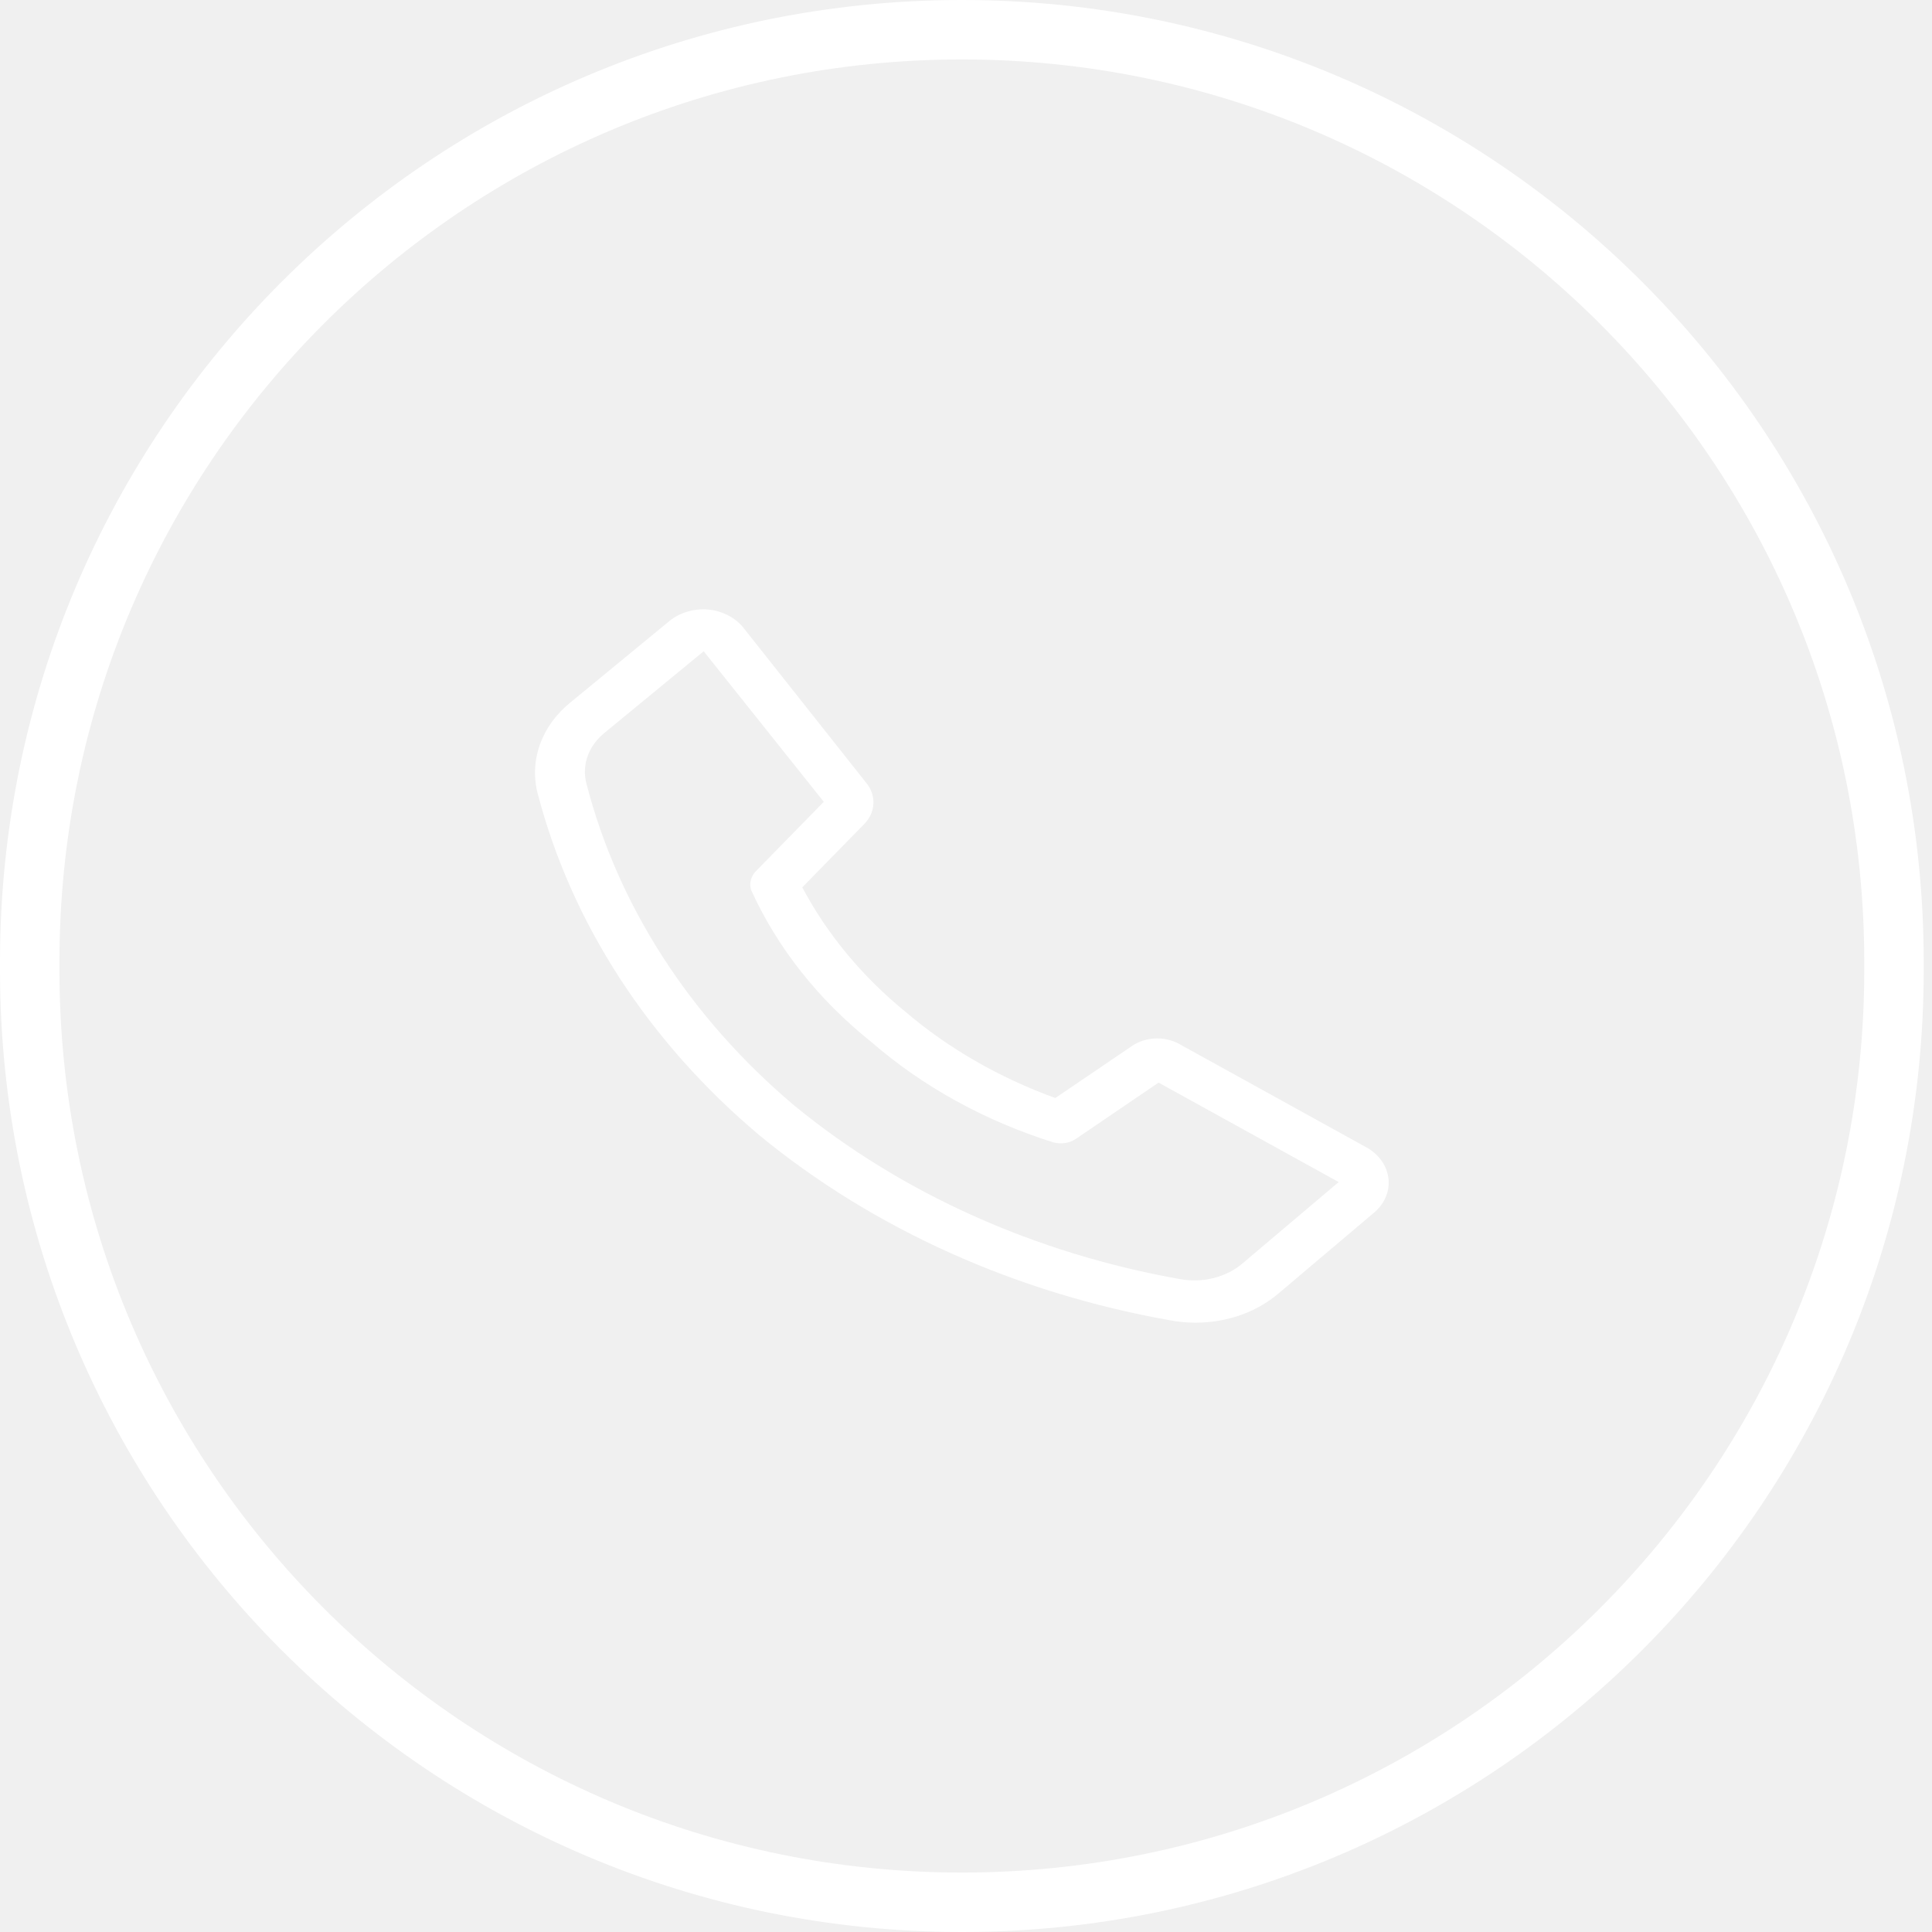
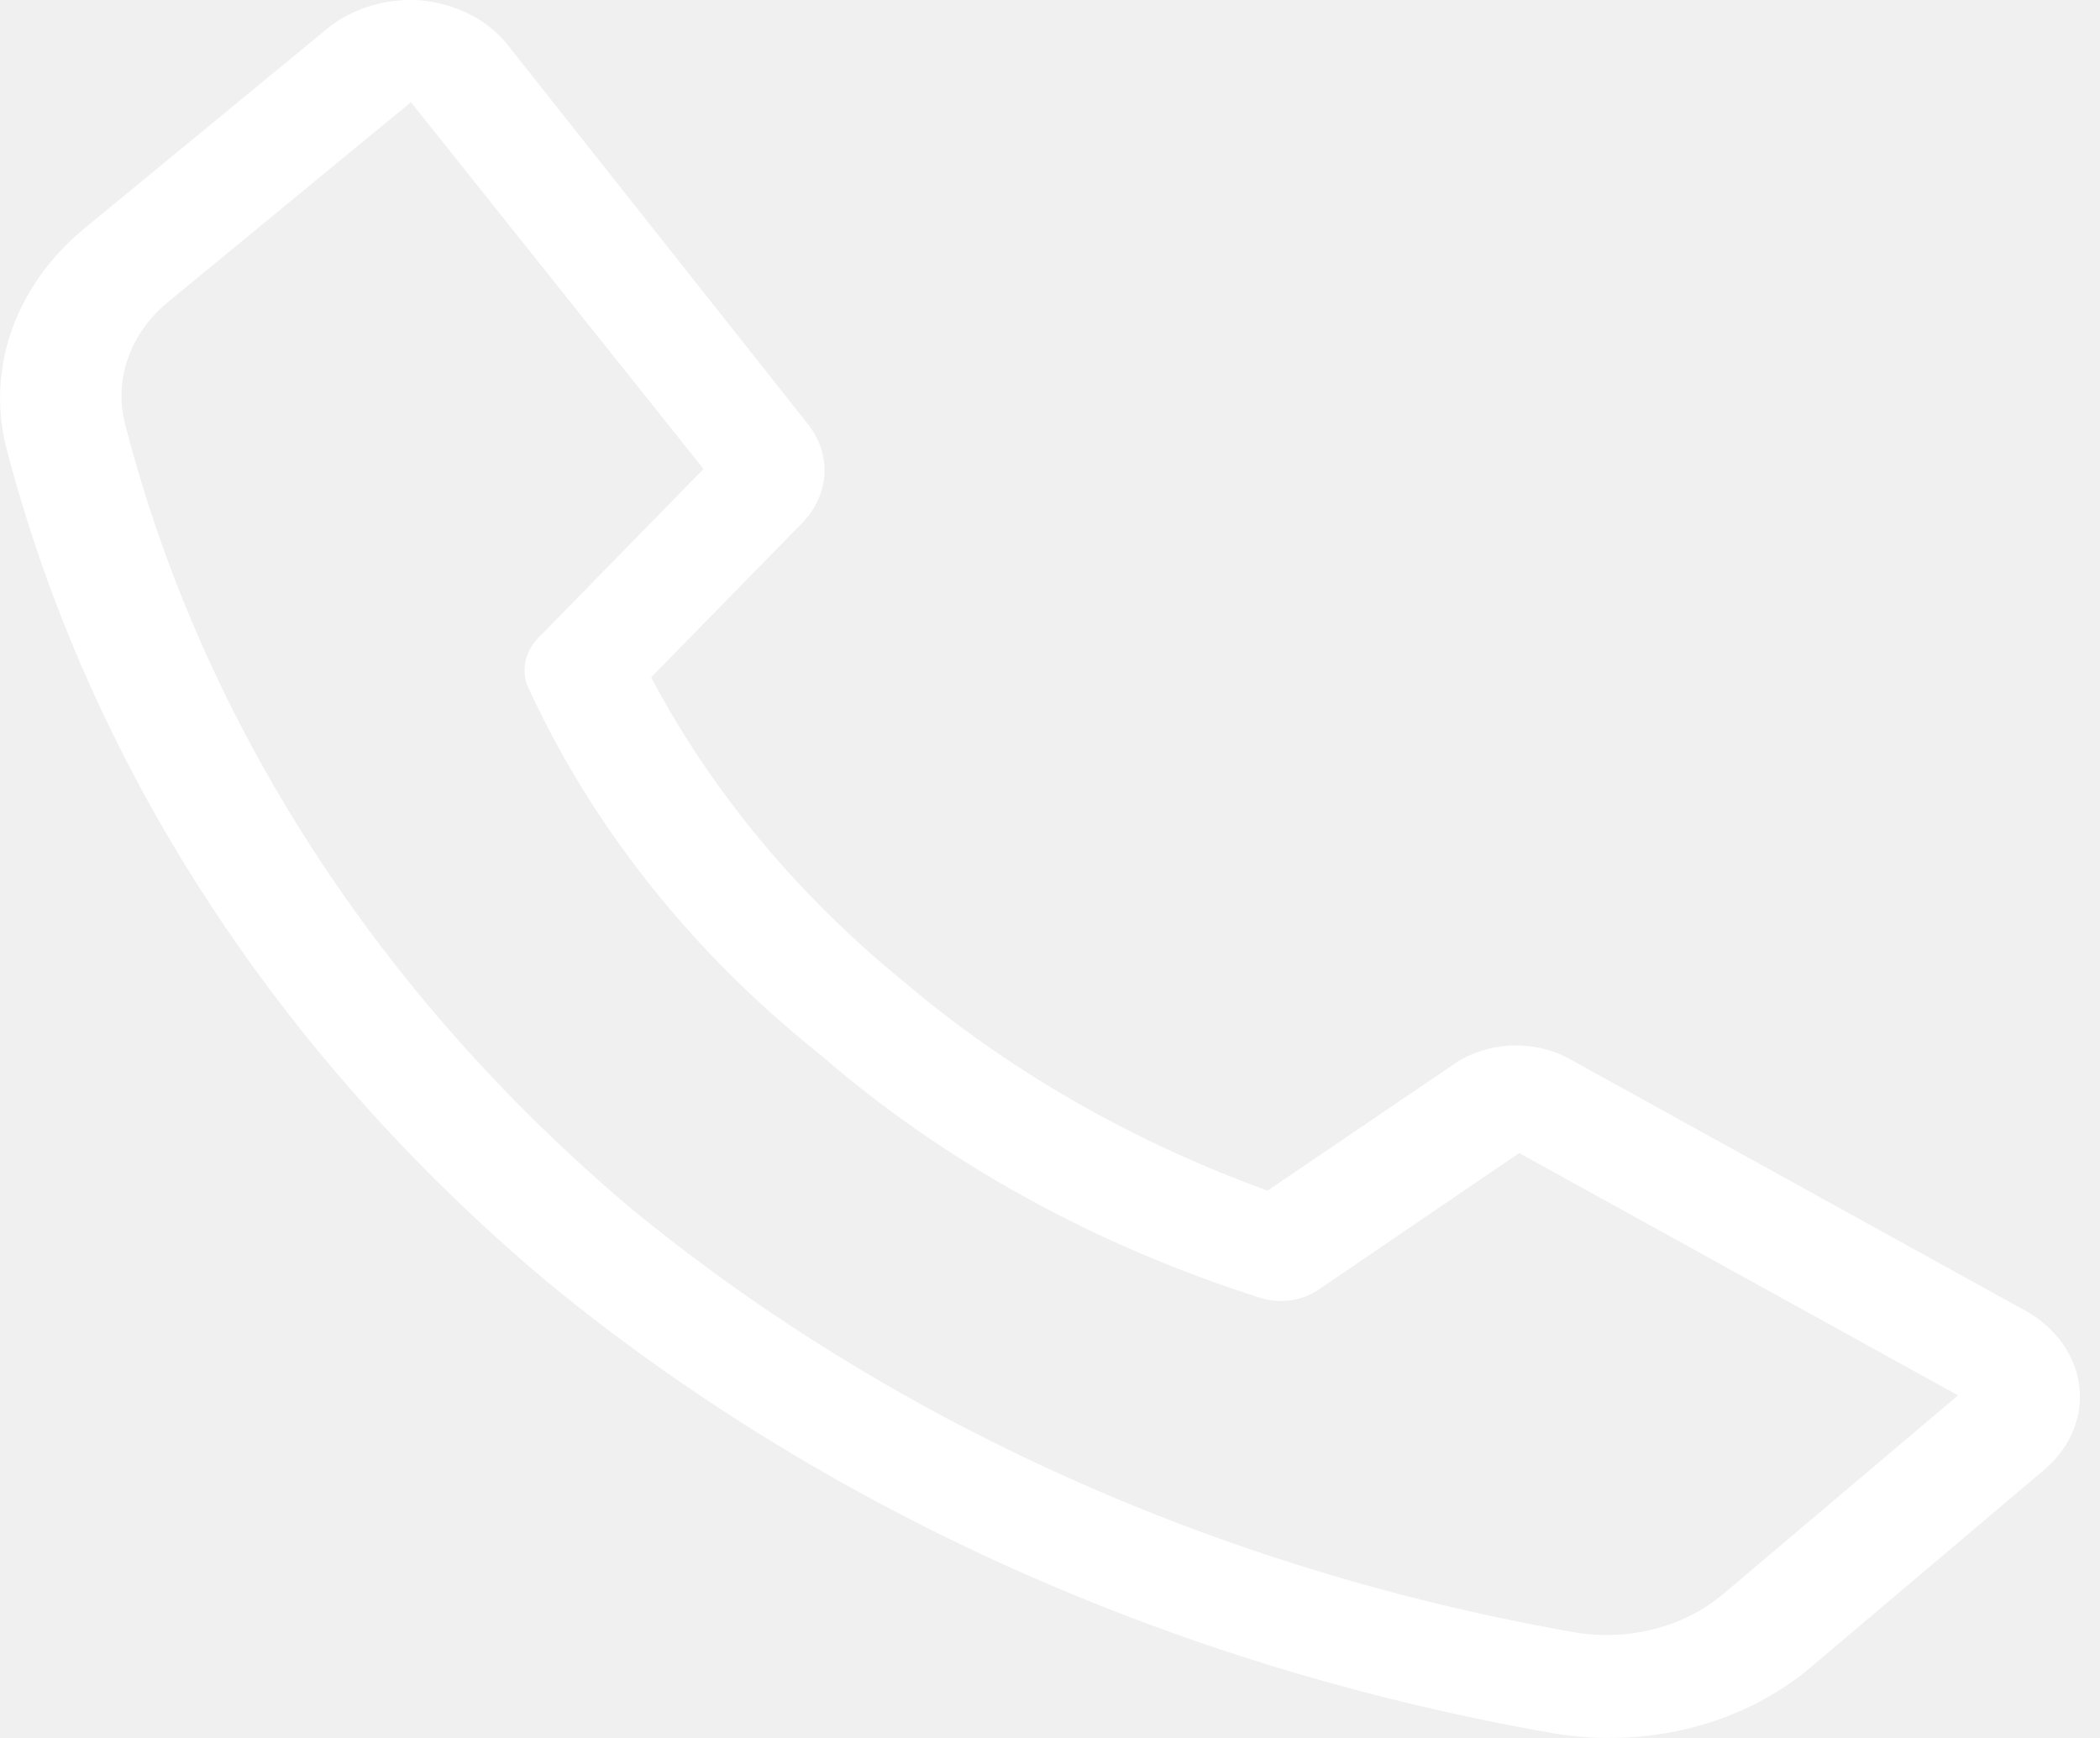
- <svg xmlns="http://www.w3.org/2000/svg" width="65" height="65" viewBox="0 0 65 65" fill="none">
-   <path d="M40.209 44.5C39.929 44.499 39.651 44.473 39.378 44.422C34.179 43.503 29.391 41.349 25.562 38.206C21.815 35.057 19.217 31.048 18.081 26.663C17.947 26.117 17.98 25.55 18.176 25.018C18.373 24.485 18.727 24.005 19.203 23.623L22.528 20.889C22.698 20.751 22.9 20.646 23.12 20.58C23.341 20.514 23.575 20.488 23.808 20.505C24.05 20.526 24.283 20.593 24.491 20.7C24.699 20.806 24.878 20.951 25.014 21.123L29.17 26.372C29.326 26.576 29.401 26.817 29.384 27.06C29.368 27.303 29.261 27.535 29.078 27.722L26.992 29.853C27.823 31.424 29 32.845 30.458 34.037C31.907 35.272 33.62 36.258 35.504 36.942L38.089 35.188C38.306 35.041 38.571 34.954 38.847 34.939C39.123 34.924 39.398 34.981 39.635 35.102L45.911 38.569C46.127 38.679 46.31 38.829 46.448 39.008C46.586 39.187 46.674 39.39 46.707 39.603C46.74 39.815 46.716 40.031 46.637 40.235C46.558 40.438 46.427 40.624 46.252 40.778L43.01 43.52C42.642 43.833 42.205 44.081 41.724 44.249C41.243 44.417 40.728 44.502 40.209 44.5V44.5ZM23.675 21.911L20.35 24.646C20.082 24.86 19.884 25.129 19.774 25.428C19.665 25.727 19.649 26.045 19.727 26.351C20.783 30.465 23.211 34.23 26.718 37.191C30.32 40.147 34.827 42.173 39.718 43.037C40.089 43.103 40.472 43.089 40.835 42.998C41.198 42.906 41.528 42.739 41.797 42.511L45.038 39.769L38.979 36.423L36.202 38.313C36.096 38.385 35.971 38.433 35.837 38.455C35.704 38.475 35.567 38.468 35.437 38.434C33.132 37.708 31.043 36.556 29.319 35.06C27.537 33.637 26.153 31.889 25.271 29.945C25.234 29.828 25.233 29.704 25.268 29.585C25.303 29.467 25.372 29.359 25.471 29.27L27.715 26.976L23.675 21.911Z" fill="white" />
-   <rect x="1" y="1" width="62.721" height="63" rx="31.361" stroke="white" stroke-width="2" />
+ <svg xmlns="http://www.w3.org/2000/svg" width="29" height="24" fill="none">
+   <path d="M22.209 24c-.28-.001-.558-.027-.831-.078-5.198-.919-9.987-3.073-13.815-6.215-3.747-3.149-6.345-7.158-7.481-11.543-.134-.546-.101-1.113.095-1.646.197-.532.55-1.013 1.027-1.395L4.528.388c.17-.137.372-.242.592-.308.221-.066.455-.092.688-.075.242.022.475.088.683.195.208.107.387.251.522.423l4.156 5.249c.156.204.231.445.215.688-.016.243-.124.475-.306.662l-2.086 2.131c.831 1.572 2.008 2.992 3.466 4.184 1.449 1.235 3.162 2.221 5.046 2.905l2.585-1.754c.217-.147.481-.233.758-.249.276-.015.551.042.789.163l6.276 3.466c.215.11.399.26.537.439.138.179.227.383.259.595.033.212.009.429-.07.632-.079.203-.21.389-.385.543l-3.242 2.742c-.368.313-.805.561-1.286.729-.481.168-.996.254-1.515.251zM5.675 1.411L2.35 4.146c-.268.213-.467.483-.576.782-.109.299-.126.617-.048.923C2.783 9.965 5.211 13.73 8.718 16.691c3.603 2.956 8.109 4.983 13.001 5.846.37.066.754.053 1.117-.039.363-.092.693-.259.962-.487l3.242-2.742-6.06-3.346-2.776 1.889c-.106.072-.232.12-.365.142-.133.021-.271.014-.4-.021-2.305-.726-4.394-1.878-6.118-3.374-1.783-1.423-3.167-3.171-4.048-5.114-.037-.118-.039-.242-.004-.36.035-.118.105-.227.203-.315L9.715 6.476 5.675 1.411z" fill="#fff" />
</svg>
